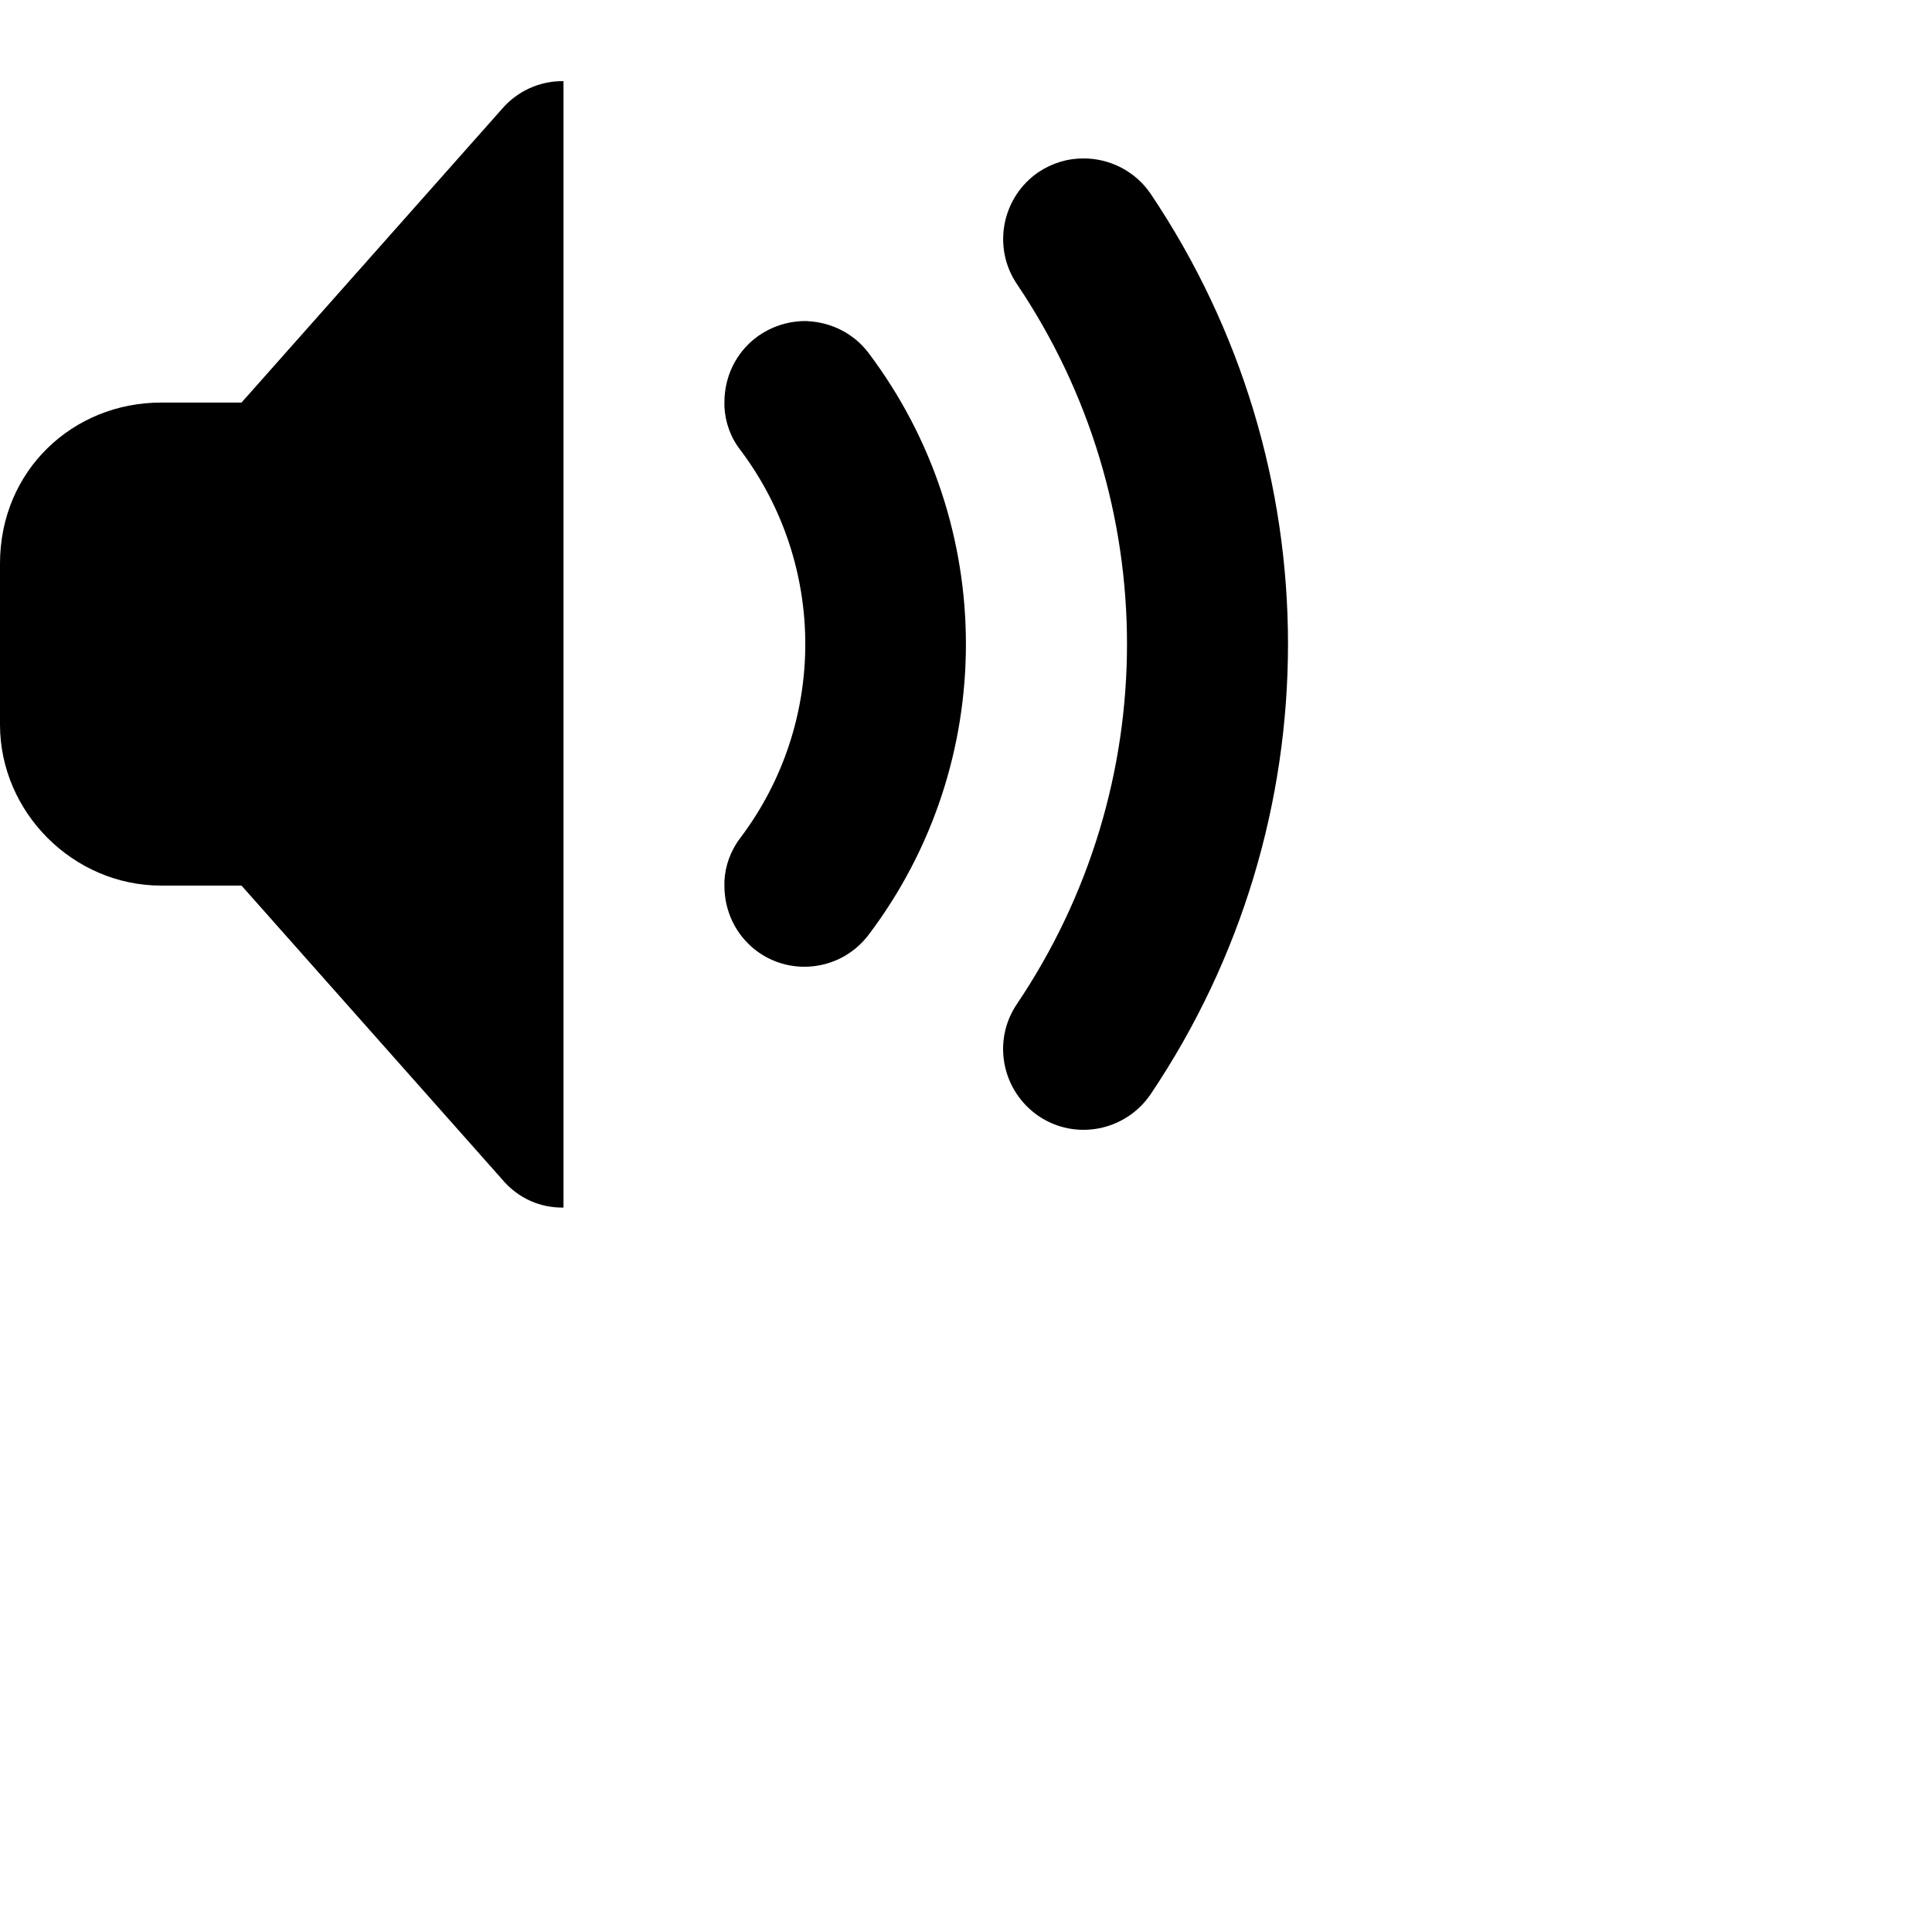
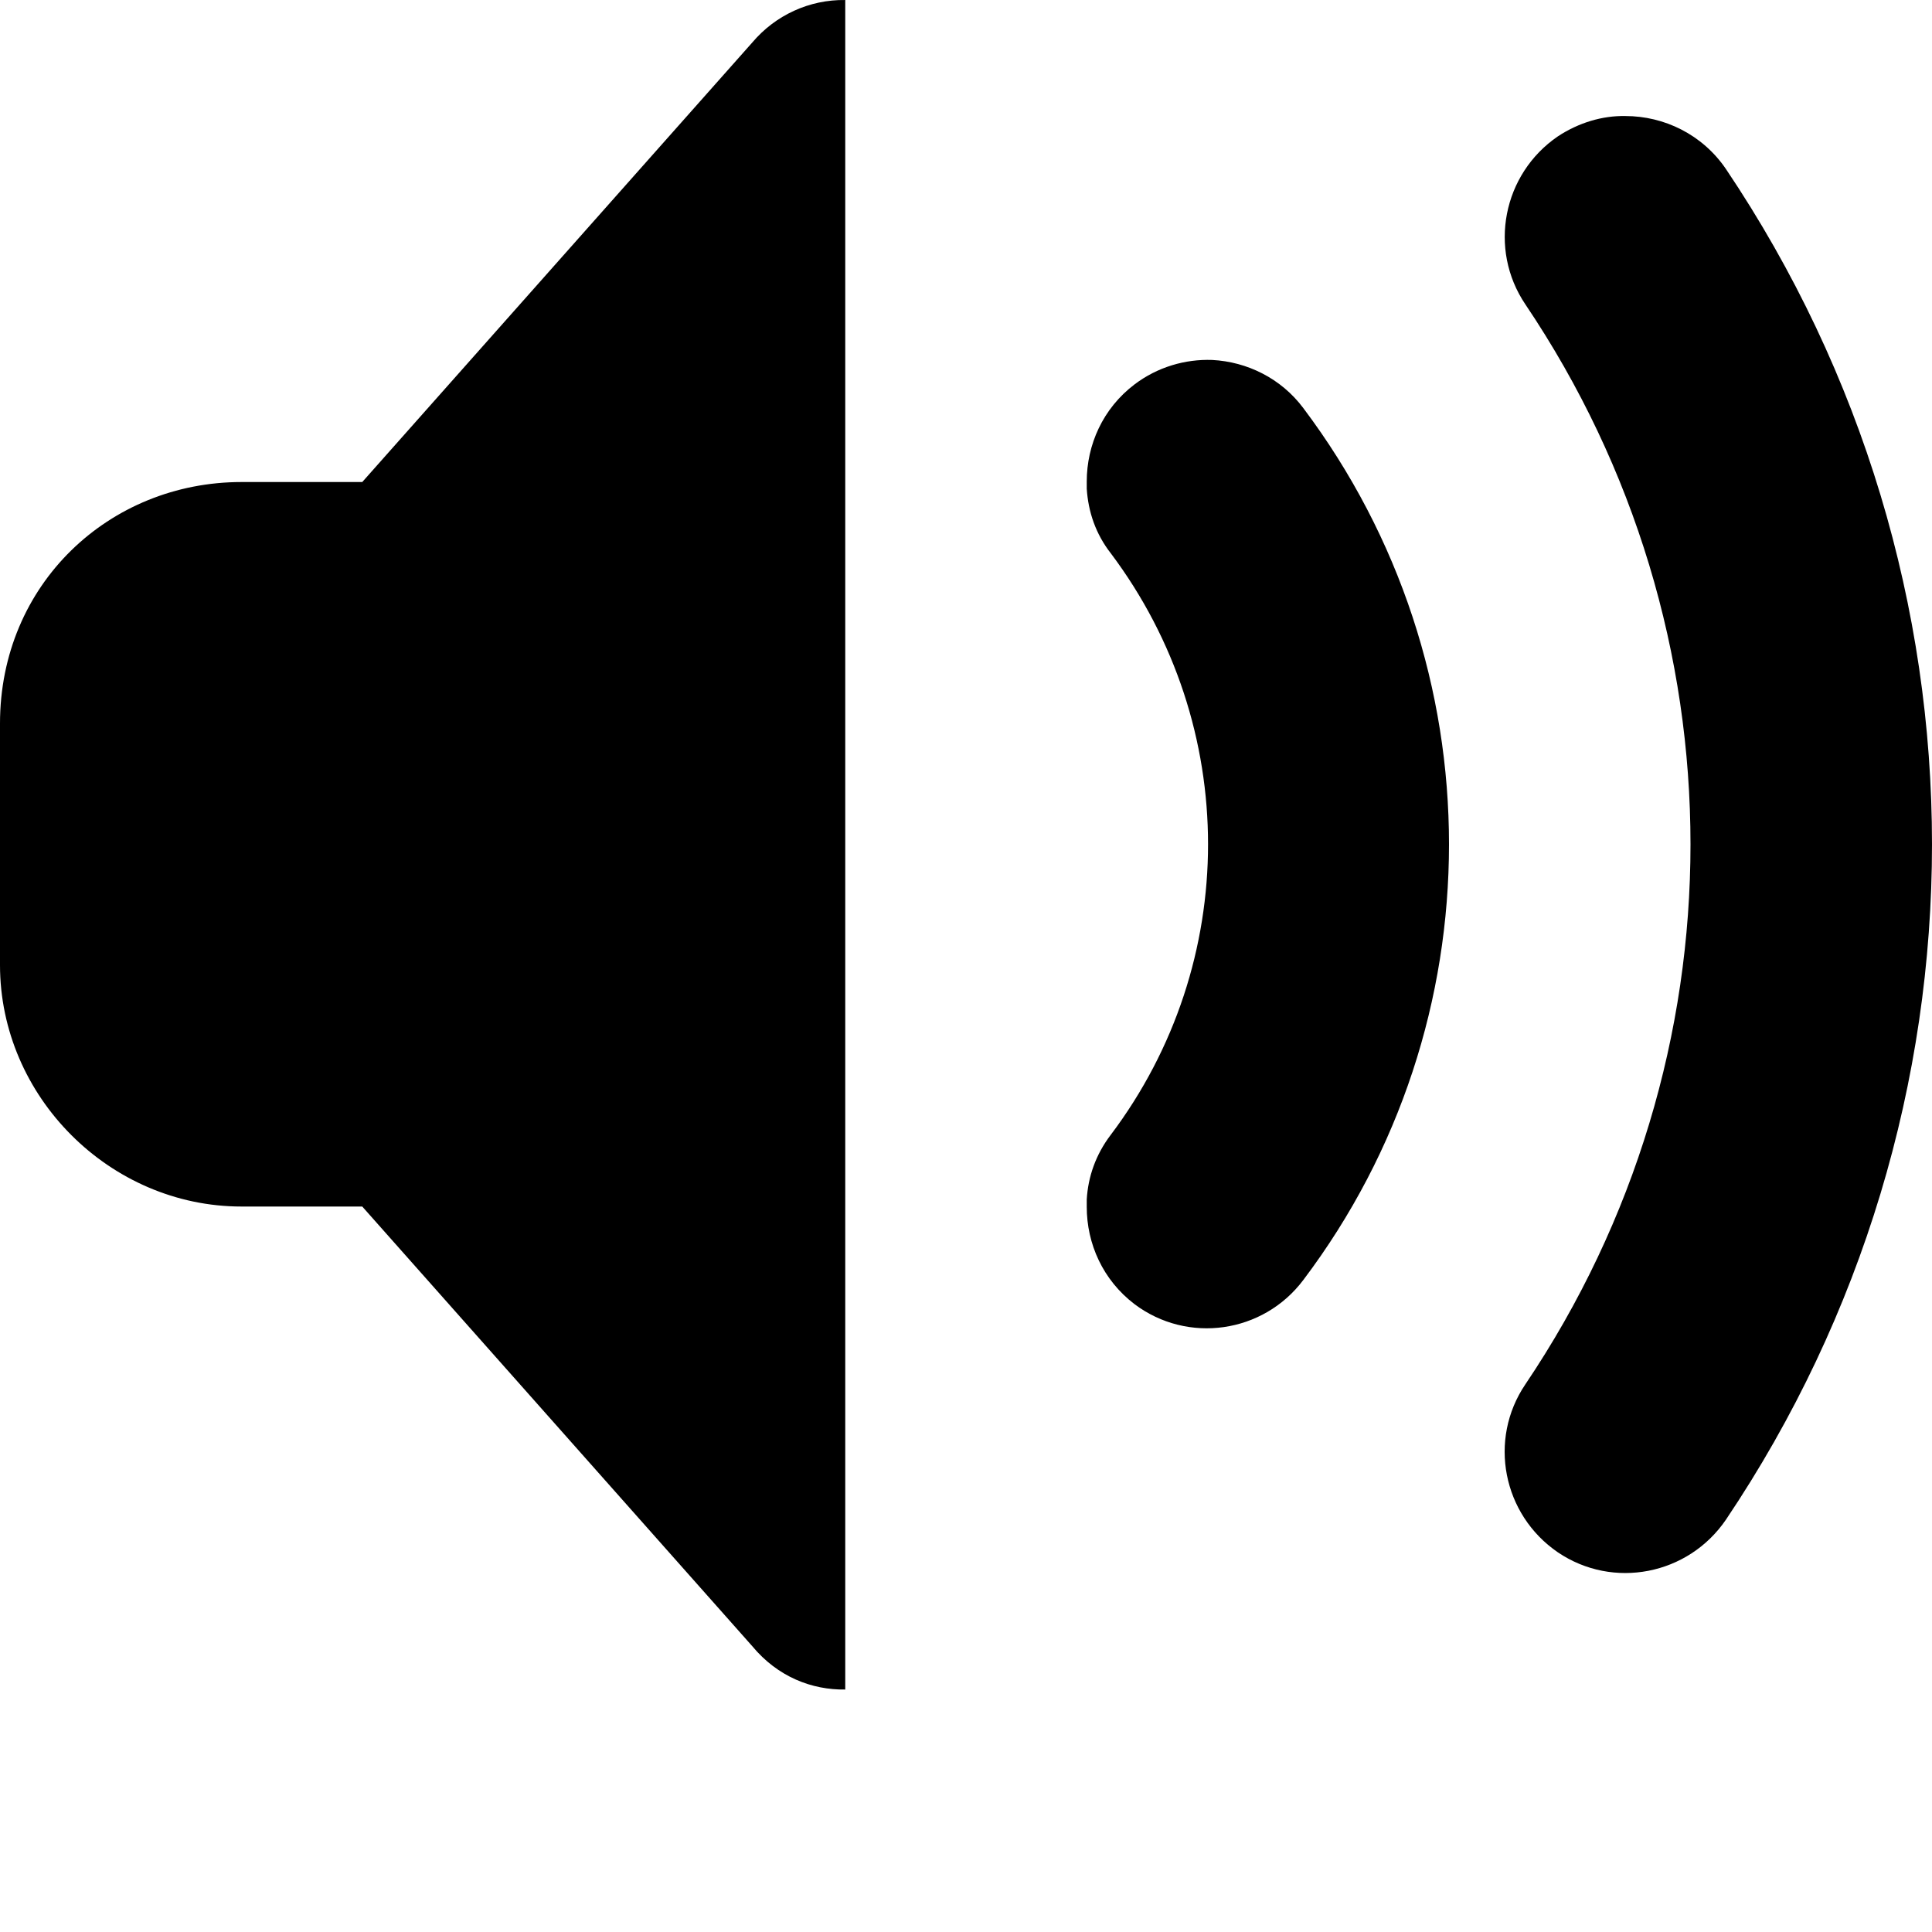
- <svg xmlns="http://www.w3.org/2000/svg" viewBox="0 0 24 24">
-   <path d="m 7 1.008 c -0.297 -0.004 -0.578 0.125 -0.77 0.352 l -3.23 3.641 h -1 c -1.094 0 -2 0.844 -2 2 v 2 c 0 1.09 0.91 2 2 2 h 1 l 3.23 3.641 c 0.211 0.254 0.492 0.363 0.77 0.359 z m 6.461 0.961 c -0.191 -0.004 -0.387 0.055 -0.559 0.168 c -0.457 0.312 -0.578 0.934 -0.27 1.391 c 1.824 2.707 1.824 6.238 0 8.945 c -0.309 0.457 -0.188 1.078 0.27 1.391 c 0.457 0.309 1.078 0.188 1.391 -0.27 c 1.137 -1.691 1.707 -3.641 1.707 -5.594 s -0.57 -3.902 -1.707 -5.594 c -0.195 -0.285 -0.512 -0.438 -0.832 -0.438 z m -3.422 2.02 c -0.223 -0.008 -0.453 0.059 -0.645 0.203 c -0.262 0.199 -0.395 0.5 -0.395 0.805 v 0.059 c 0.012 0.191 0.074 0.375 0.199 0.535 c 1.074 1.43 1.074 3.391 0 4.816 c -0.125 0.164 -0.188 0.348 -0.199 0.535 v 0.062 c 0 0.305 0.133 0.605 0.395 0.805 c 0.441 0.332 1.066 0.242 1.398 -0.199 c 0.805 -1.066 1.207 -2.336 1.207 -3.609 s -0.402 -2.543 -1.207 -3.613 c -0.184 -0.246 -0.465 -0.383 -0.754 -0.398 z m 0 0" fill="{color3}" />
+ <svg xmlns="http://www.w3.org/2000/svg" viewBox="0 0 16 16">
+   <path d="M 7,8.6268687e-5 C 6.703,-0.004 6.422,0.125 6.23,0.352 L 3,3.992 H 2 c -1.094,0 -2,0.844 -2,2 v 2 c 0,1.09 0.91,2 2,2 H 3 L 6.23,13.633 C 6.441,13.887 6.723,13.996 7,13.992 Z M 13.461,0.961 c -0.191,-0.004 -0.387,0.055 -0.559,0.168 -0.457,0.312 -0.578,0.934 -0.27,1.391 1.824,2.707 1.824,6.238 0,8.945 -0.309,0.457 -0.188,1.078 0.27,1.391 0.457,0.309 1.078,0.188 1.391,-0.27 C 15.43,10.895 16,8.945 16,6.992 16,5.039 15.43,3.09 14.293,1.399 14.098,1.113 13.781,0.961 13.461,0.961 Z M 10.039,2.981 C 9.816,2.973 9.586,3.039 9.395,3.184 9.133,3.383 9,3.684 9,3.988 v 0.059 c 0.012,0.191 0.074,0.375 0.199,0.535 1.074,1.43 1.074,3.391 0,4.816 -0.125,0.164 -0.188,0.348 -0.199,0.535 v 0.062 c 0,0.305 0.133,0.605 0.395,0.805 0.441,0.332 1.066,0.242 1.398,-0.199 C 11.598,9.535 12,8.266 12,6.992 12,5.719 11.598,4.449 10.793,3.379 10.609,3.133 10.328,2.996 10.039,2.981 Z m 0,0" fill="{color3}" />
</svg>
